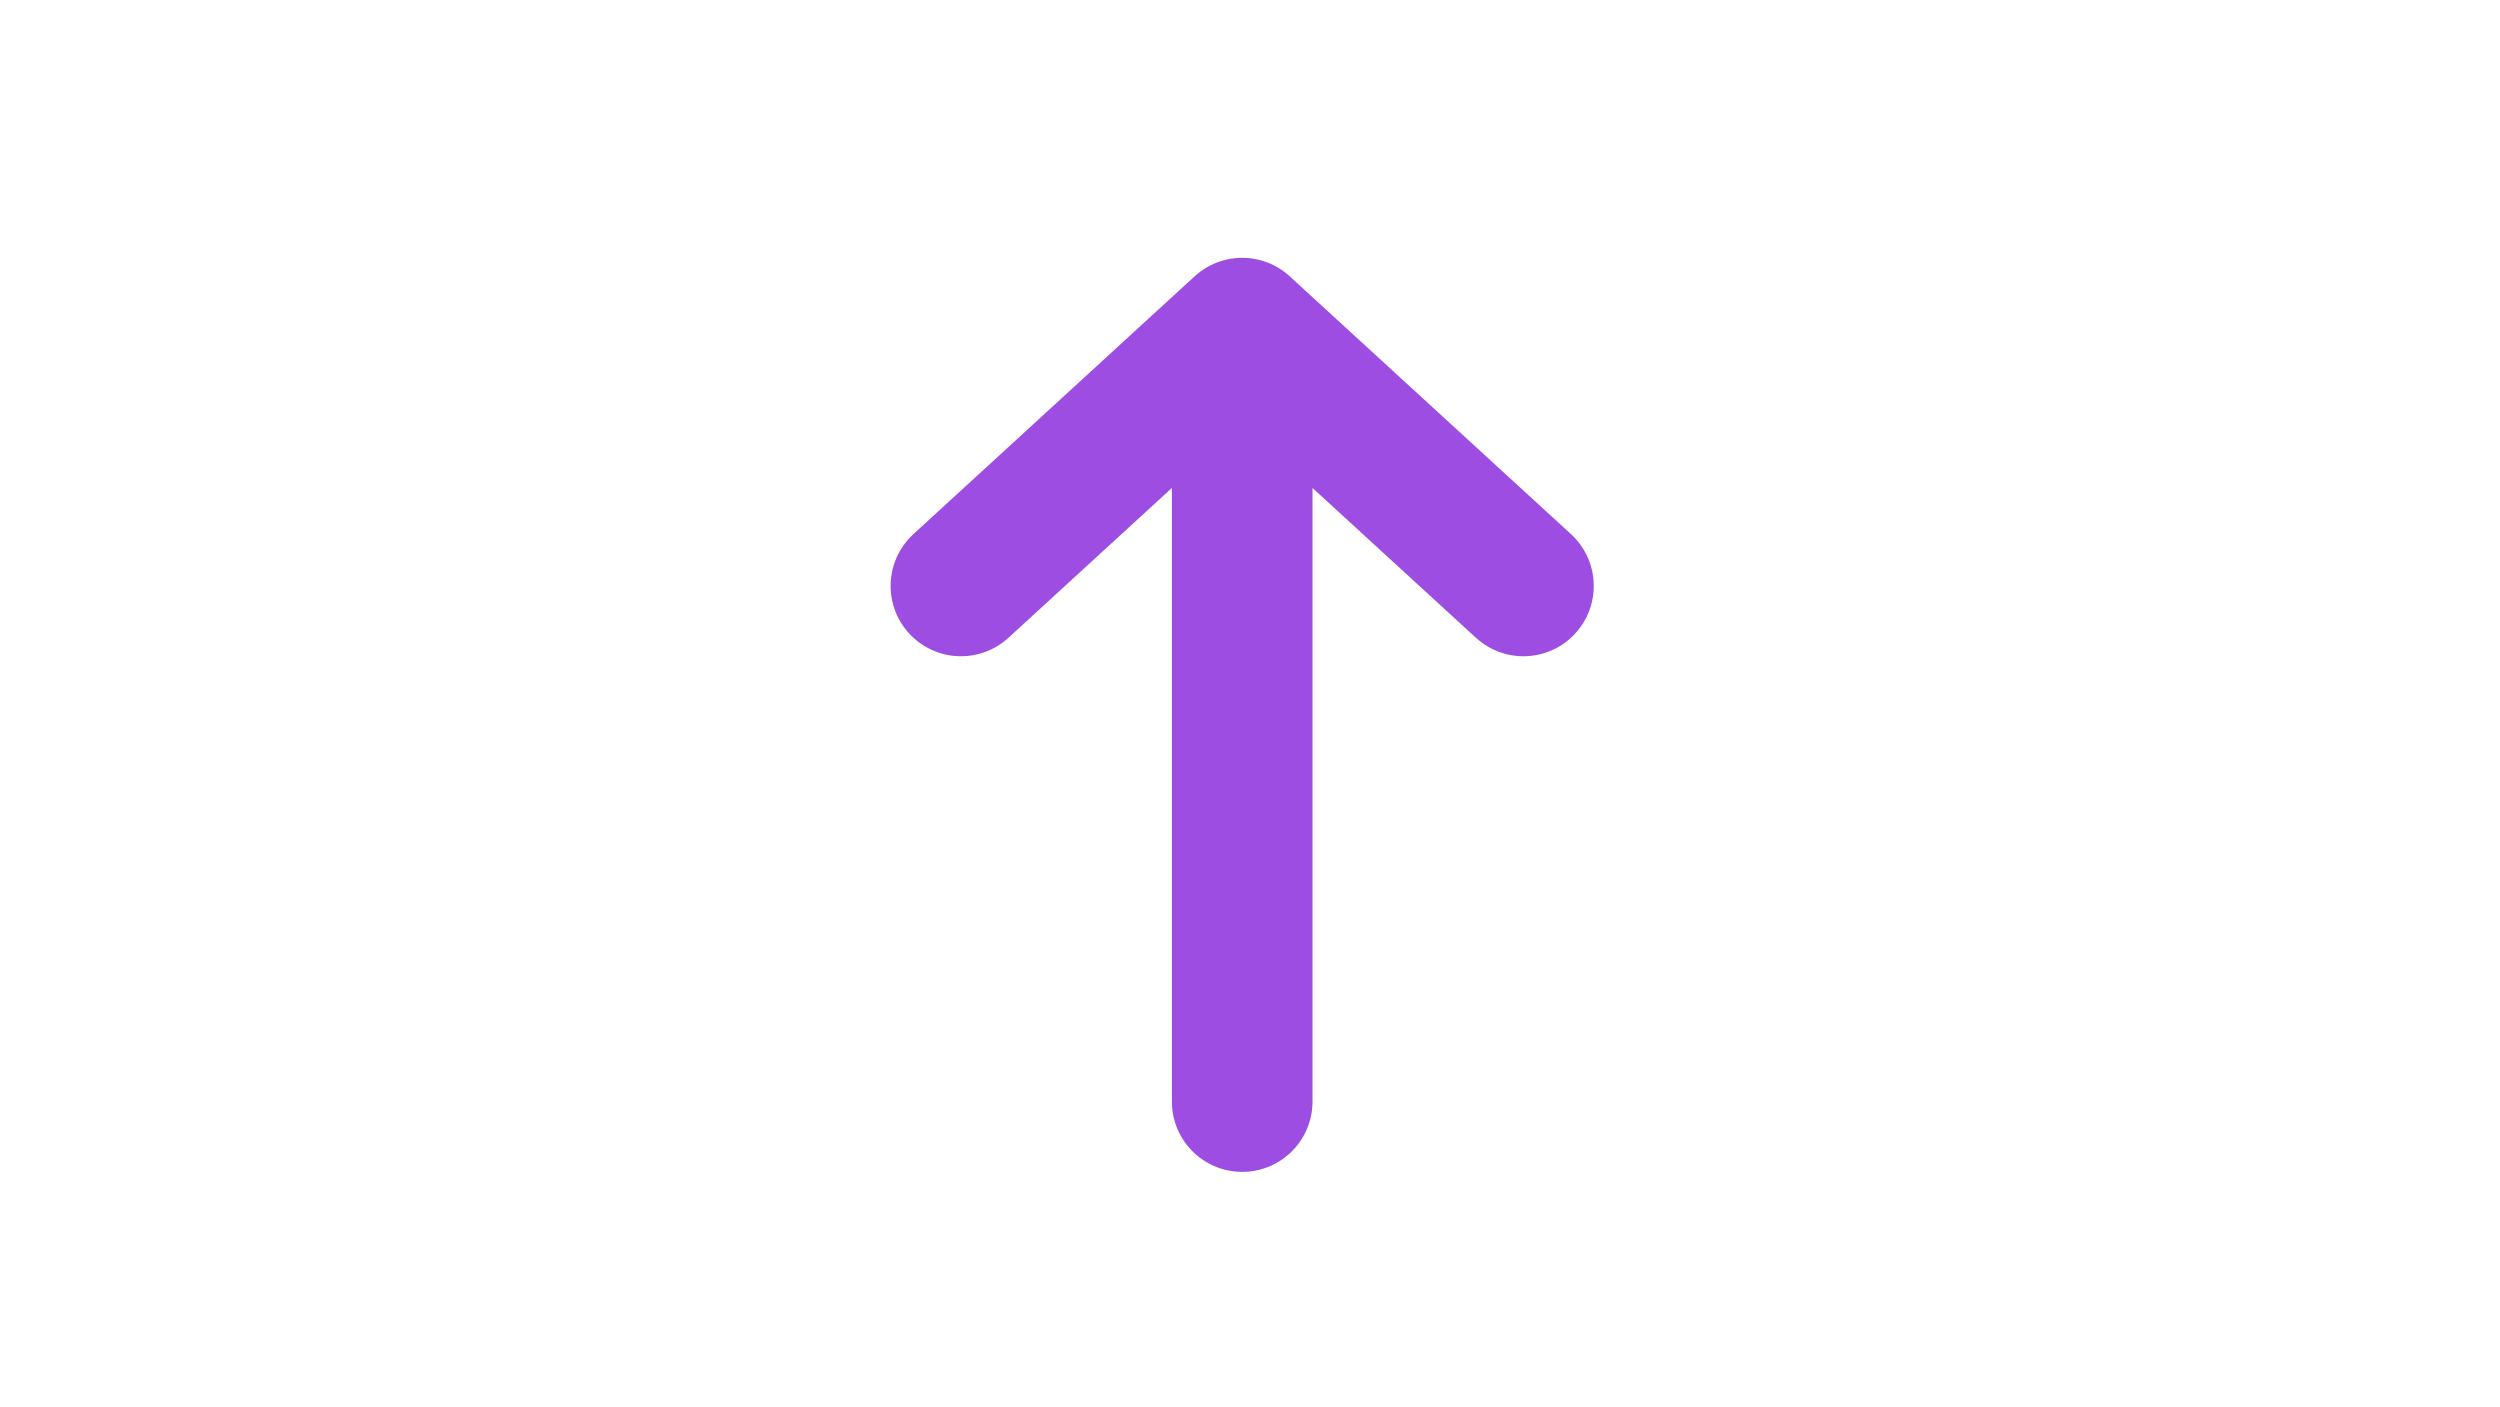
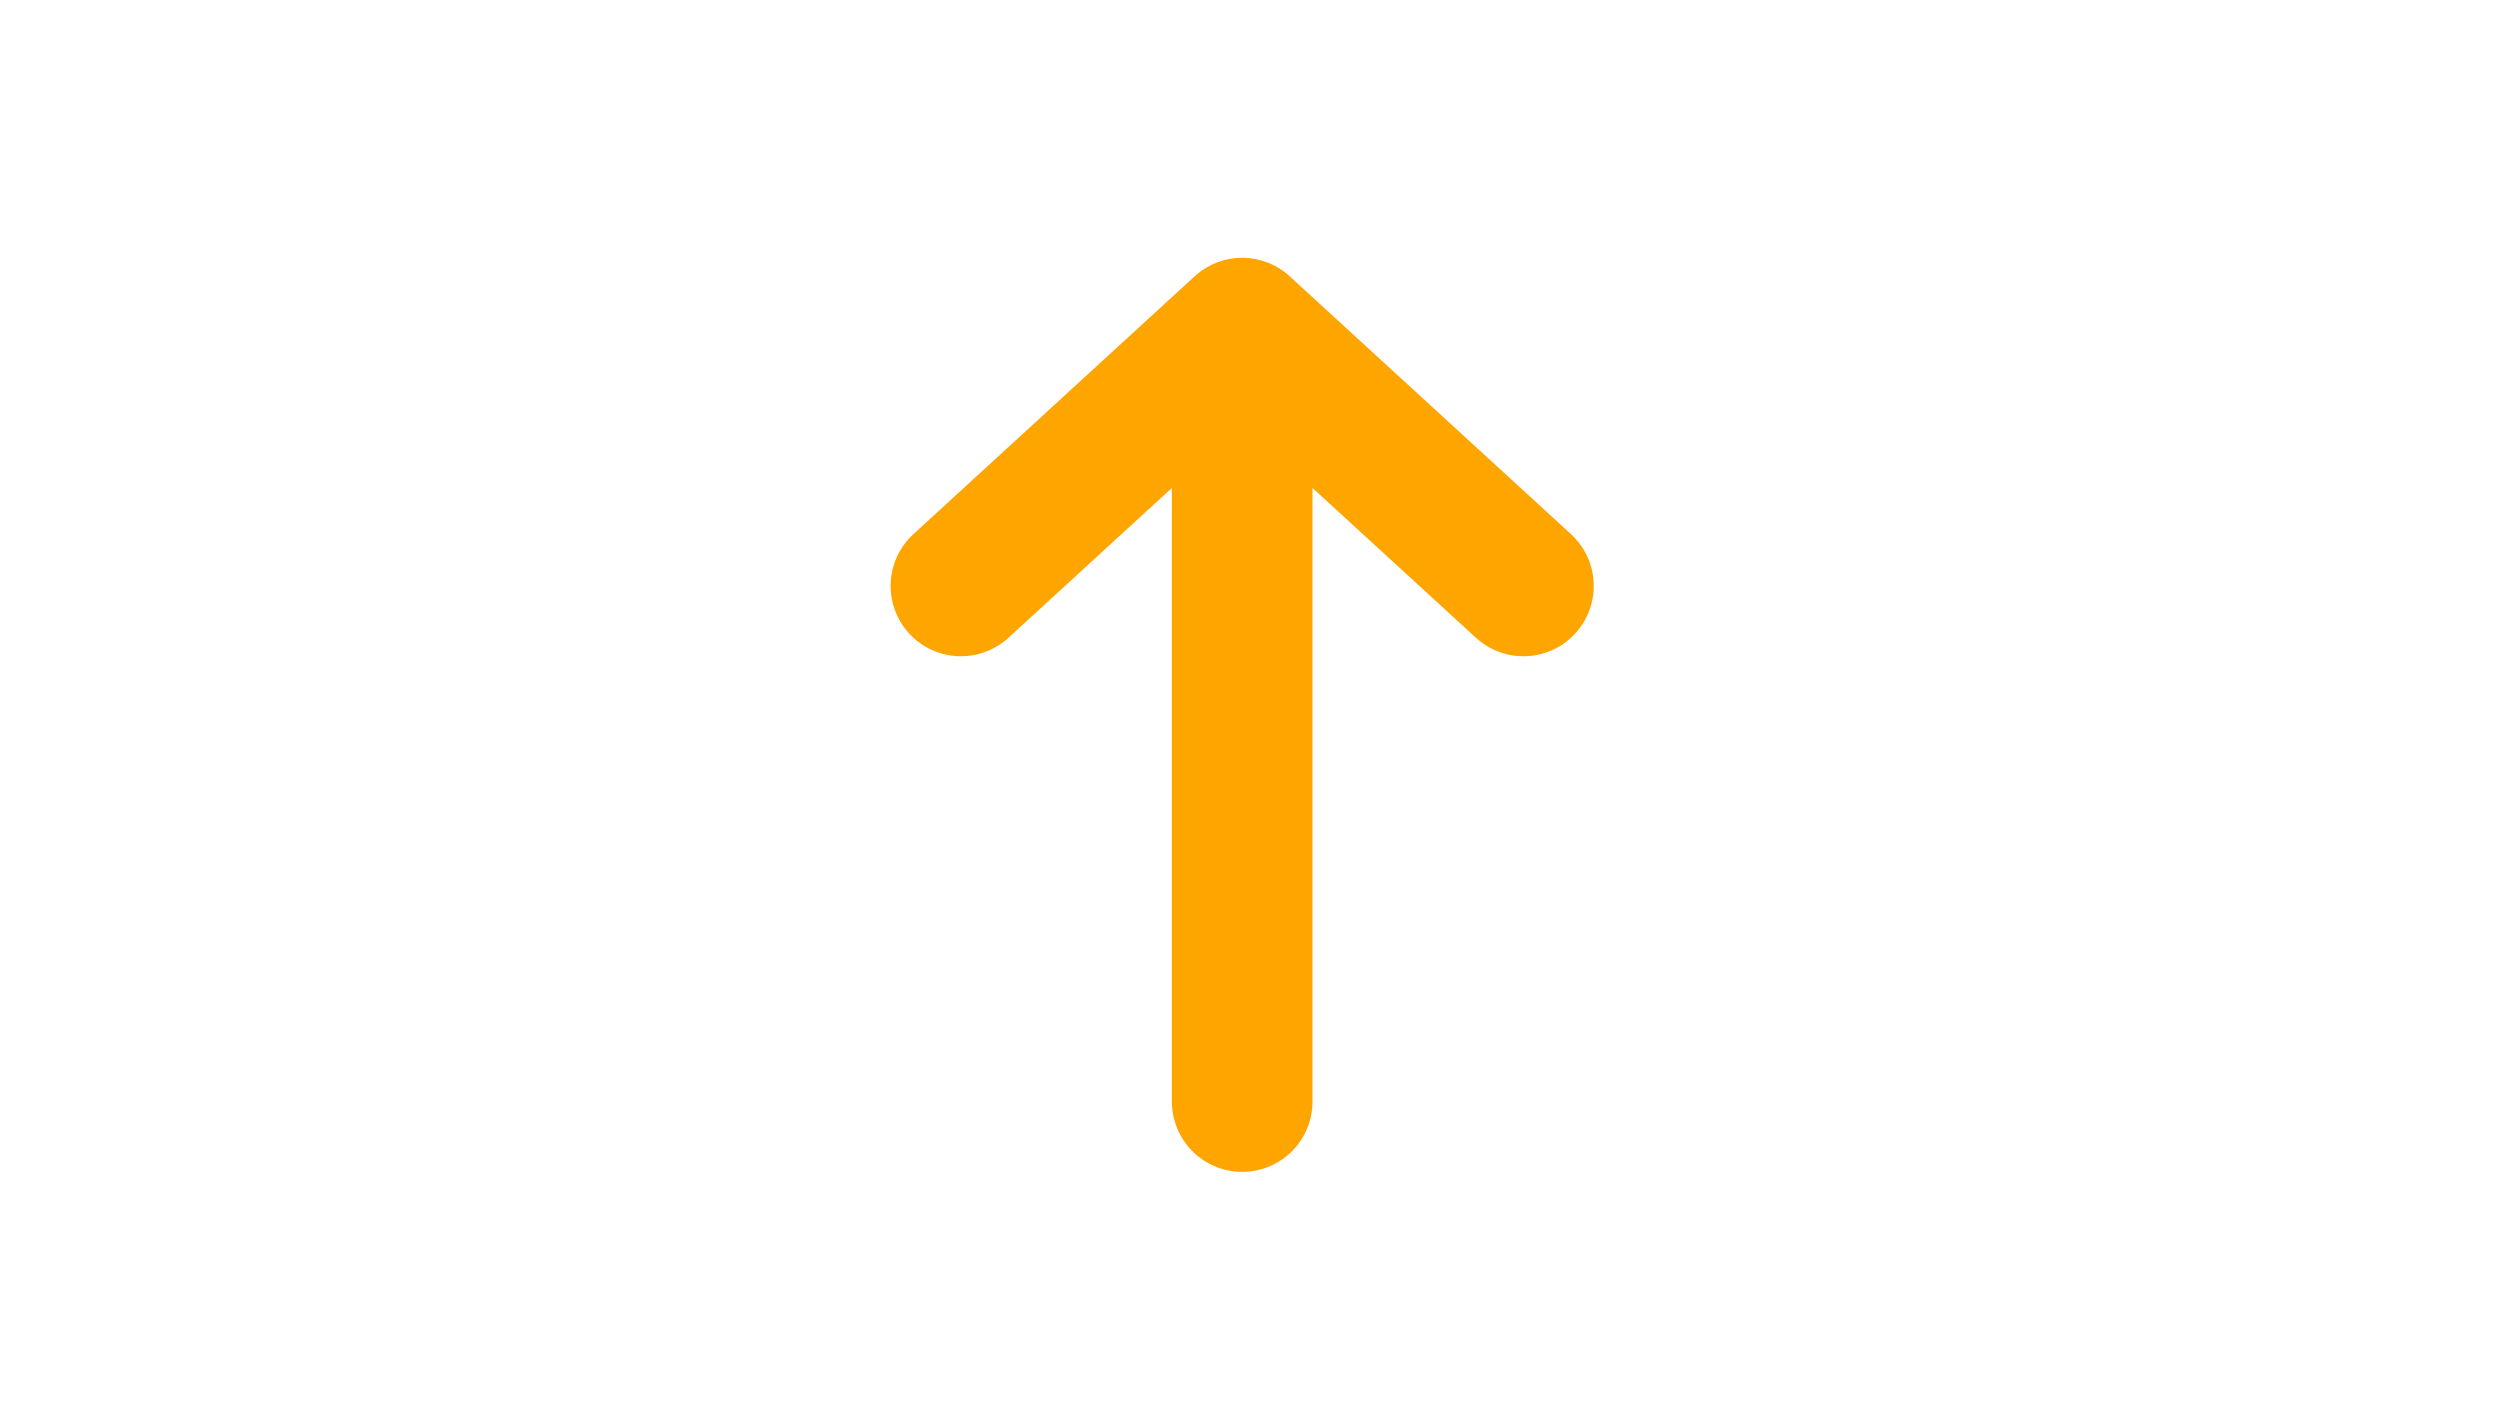
<svg xmlns="http://www.w3.org/2000/svg" width="640" height="360" viewBox="0 0 640 360">
  <g fill="none" fill-rule="evenodd" transform="translate(174,330) rotate(-90) scale(12)">
    <path d="M0 0h24v24H0z" />
-     <path stroke="#9D4DE1" stroke-linecap="round" stroke-linejoin="round" stroke-width="3" d="M20 12H4M20.5 12L15 6M20.5 12L15 18" />
+     <path stroke="#FFA500" stroke-linecap="round" stroke-linejoin="round" stroke-width="3" d="M20 12H4M20.5 12L15 6M20.5 12L15 18" />
  </g>
</svg>
